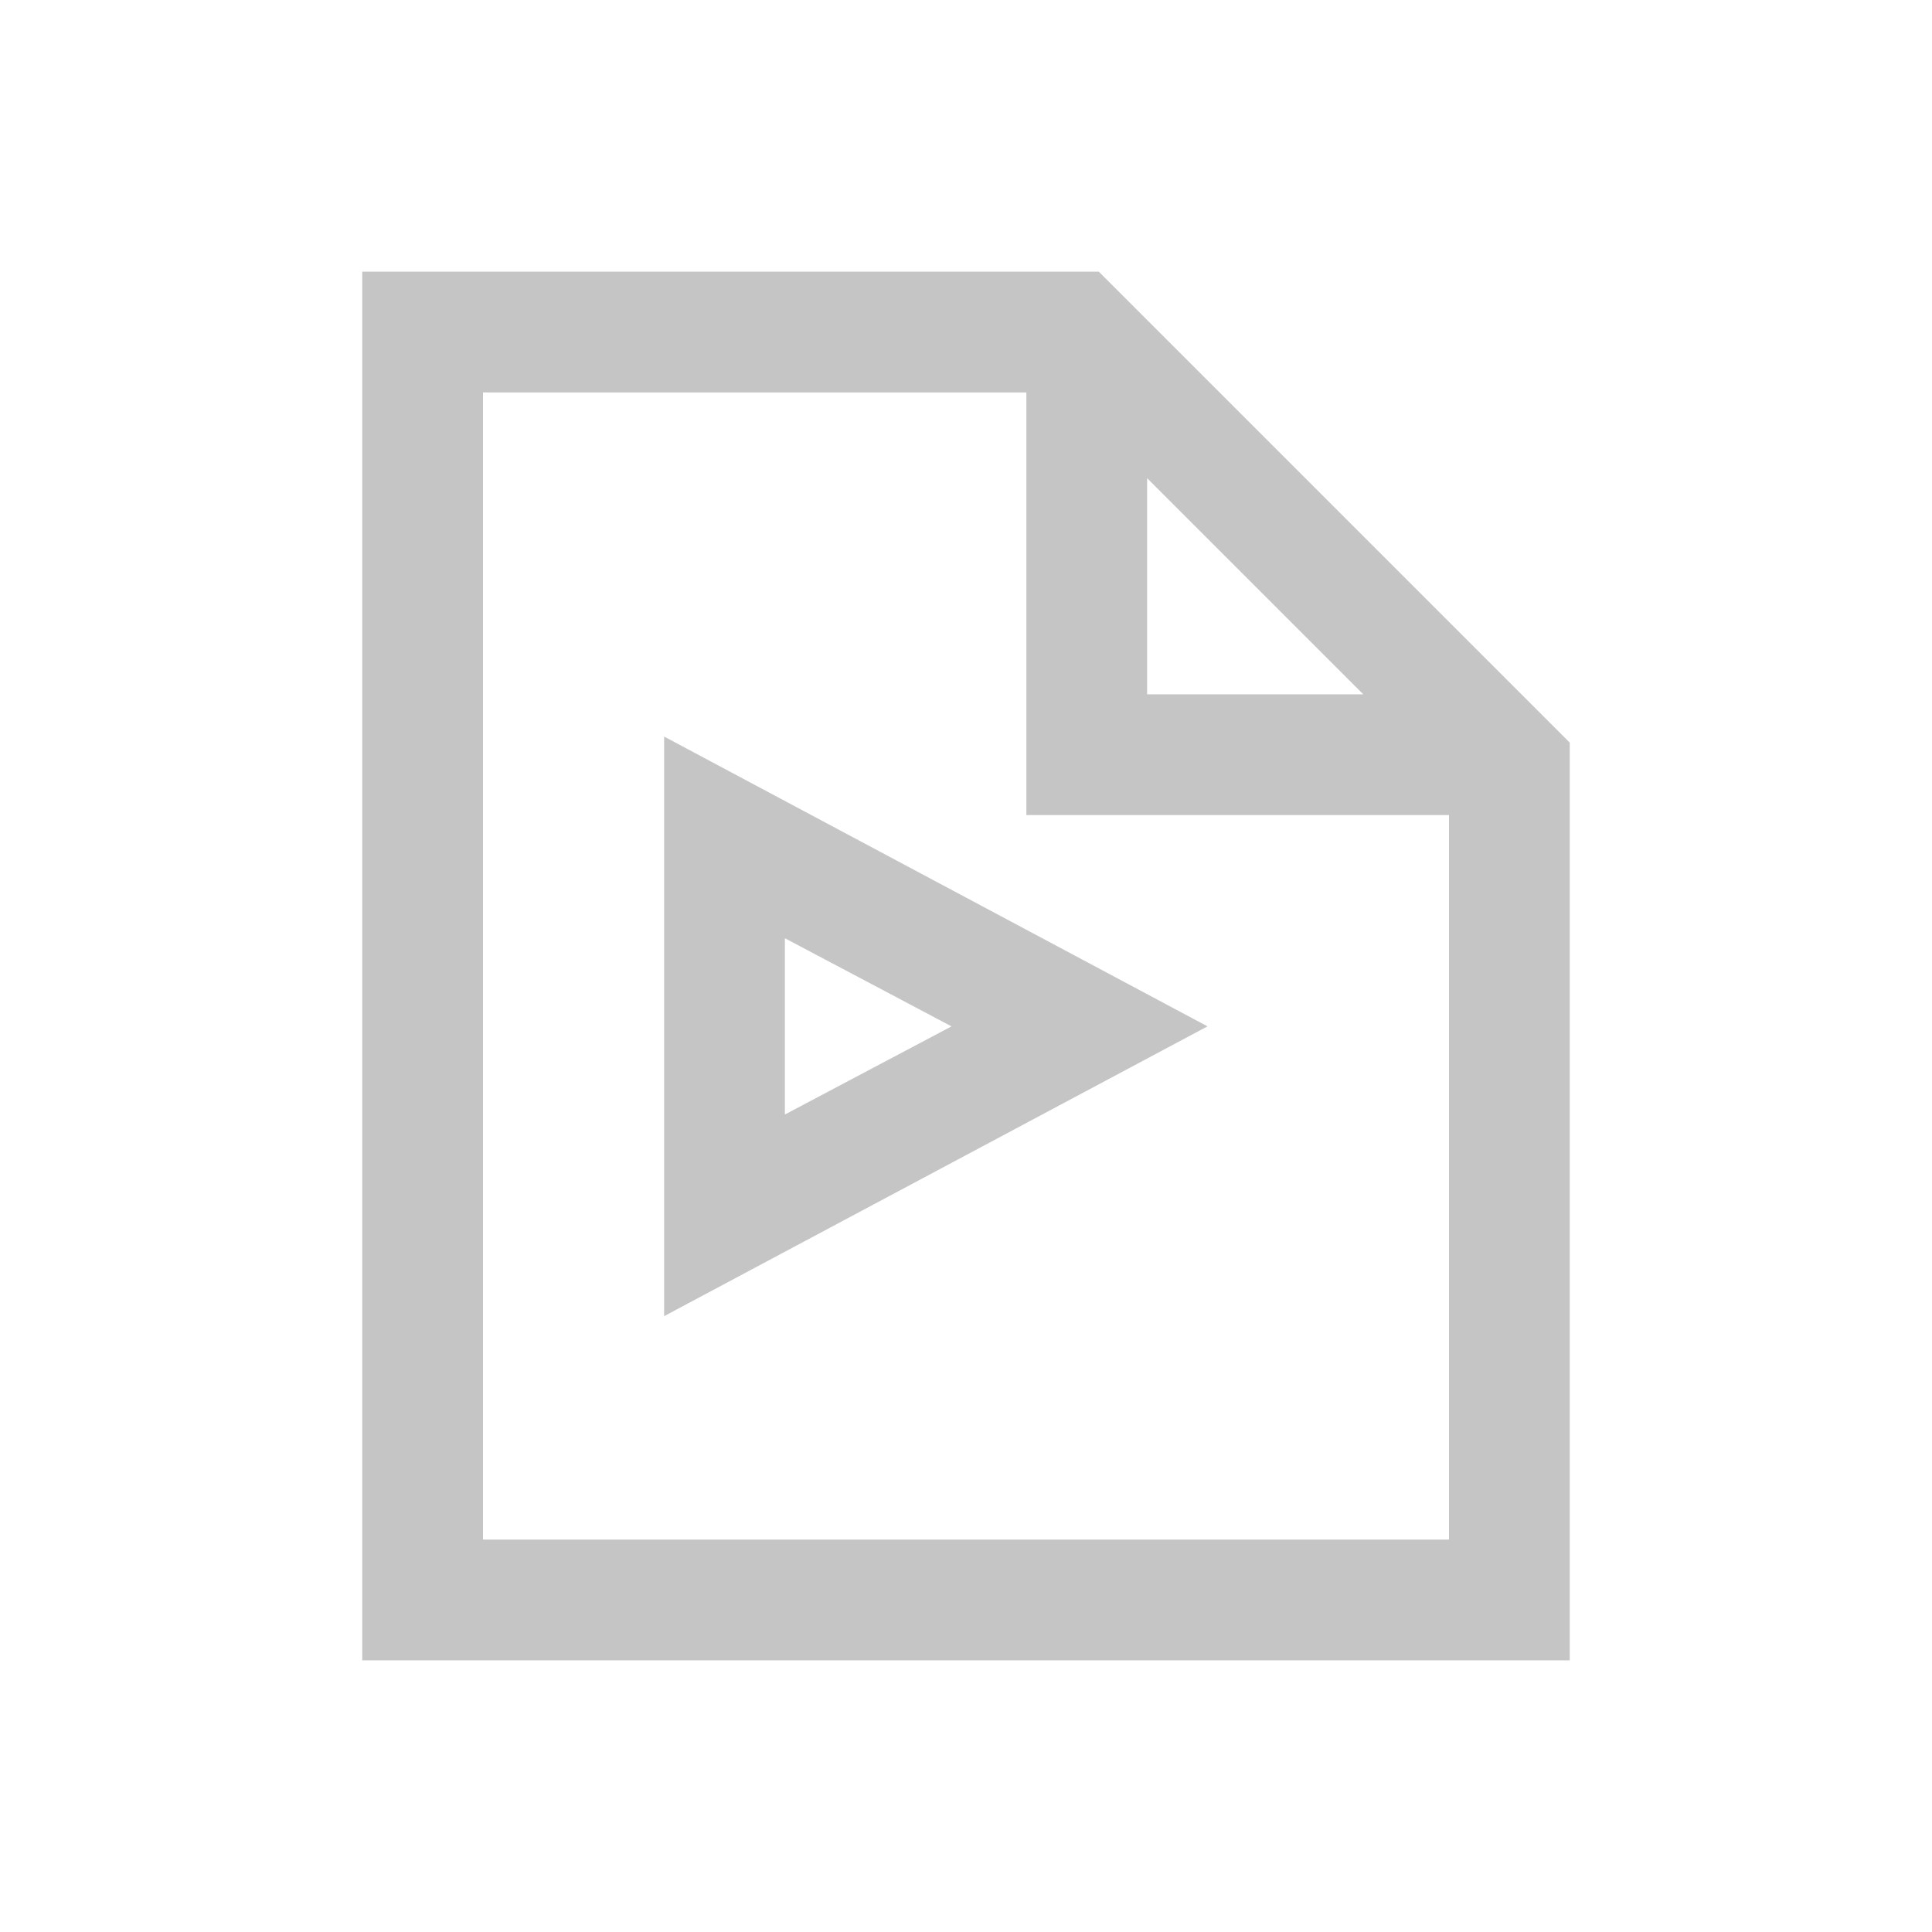
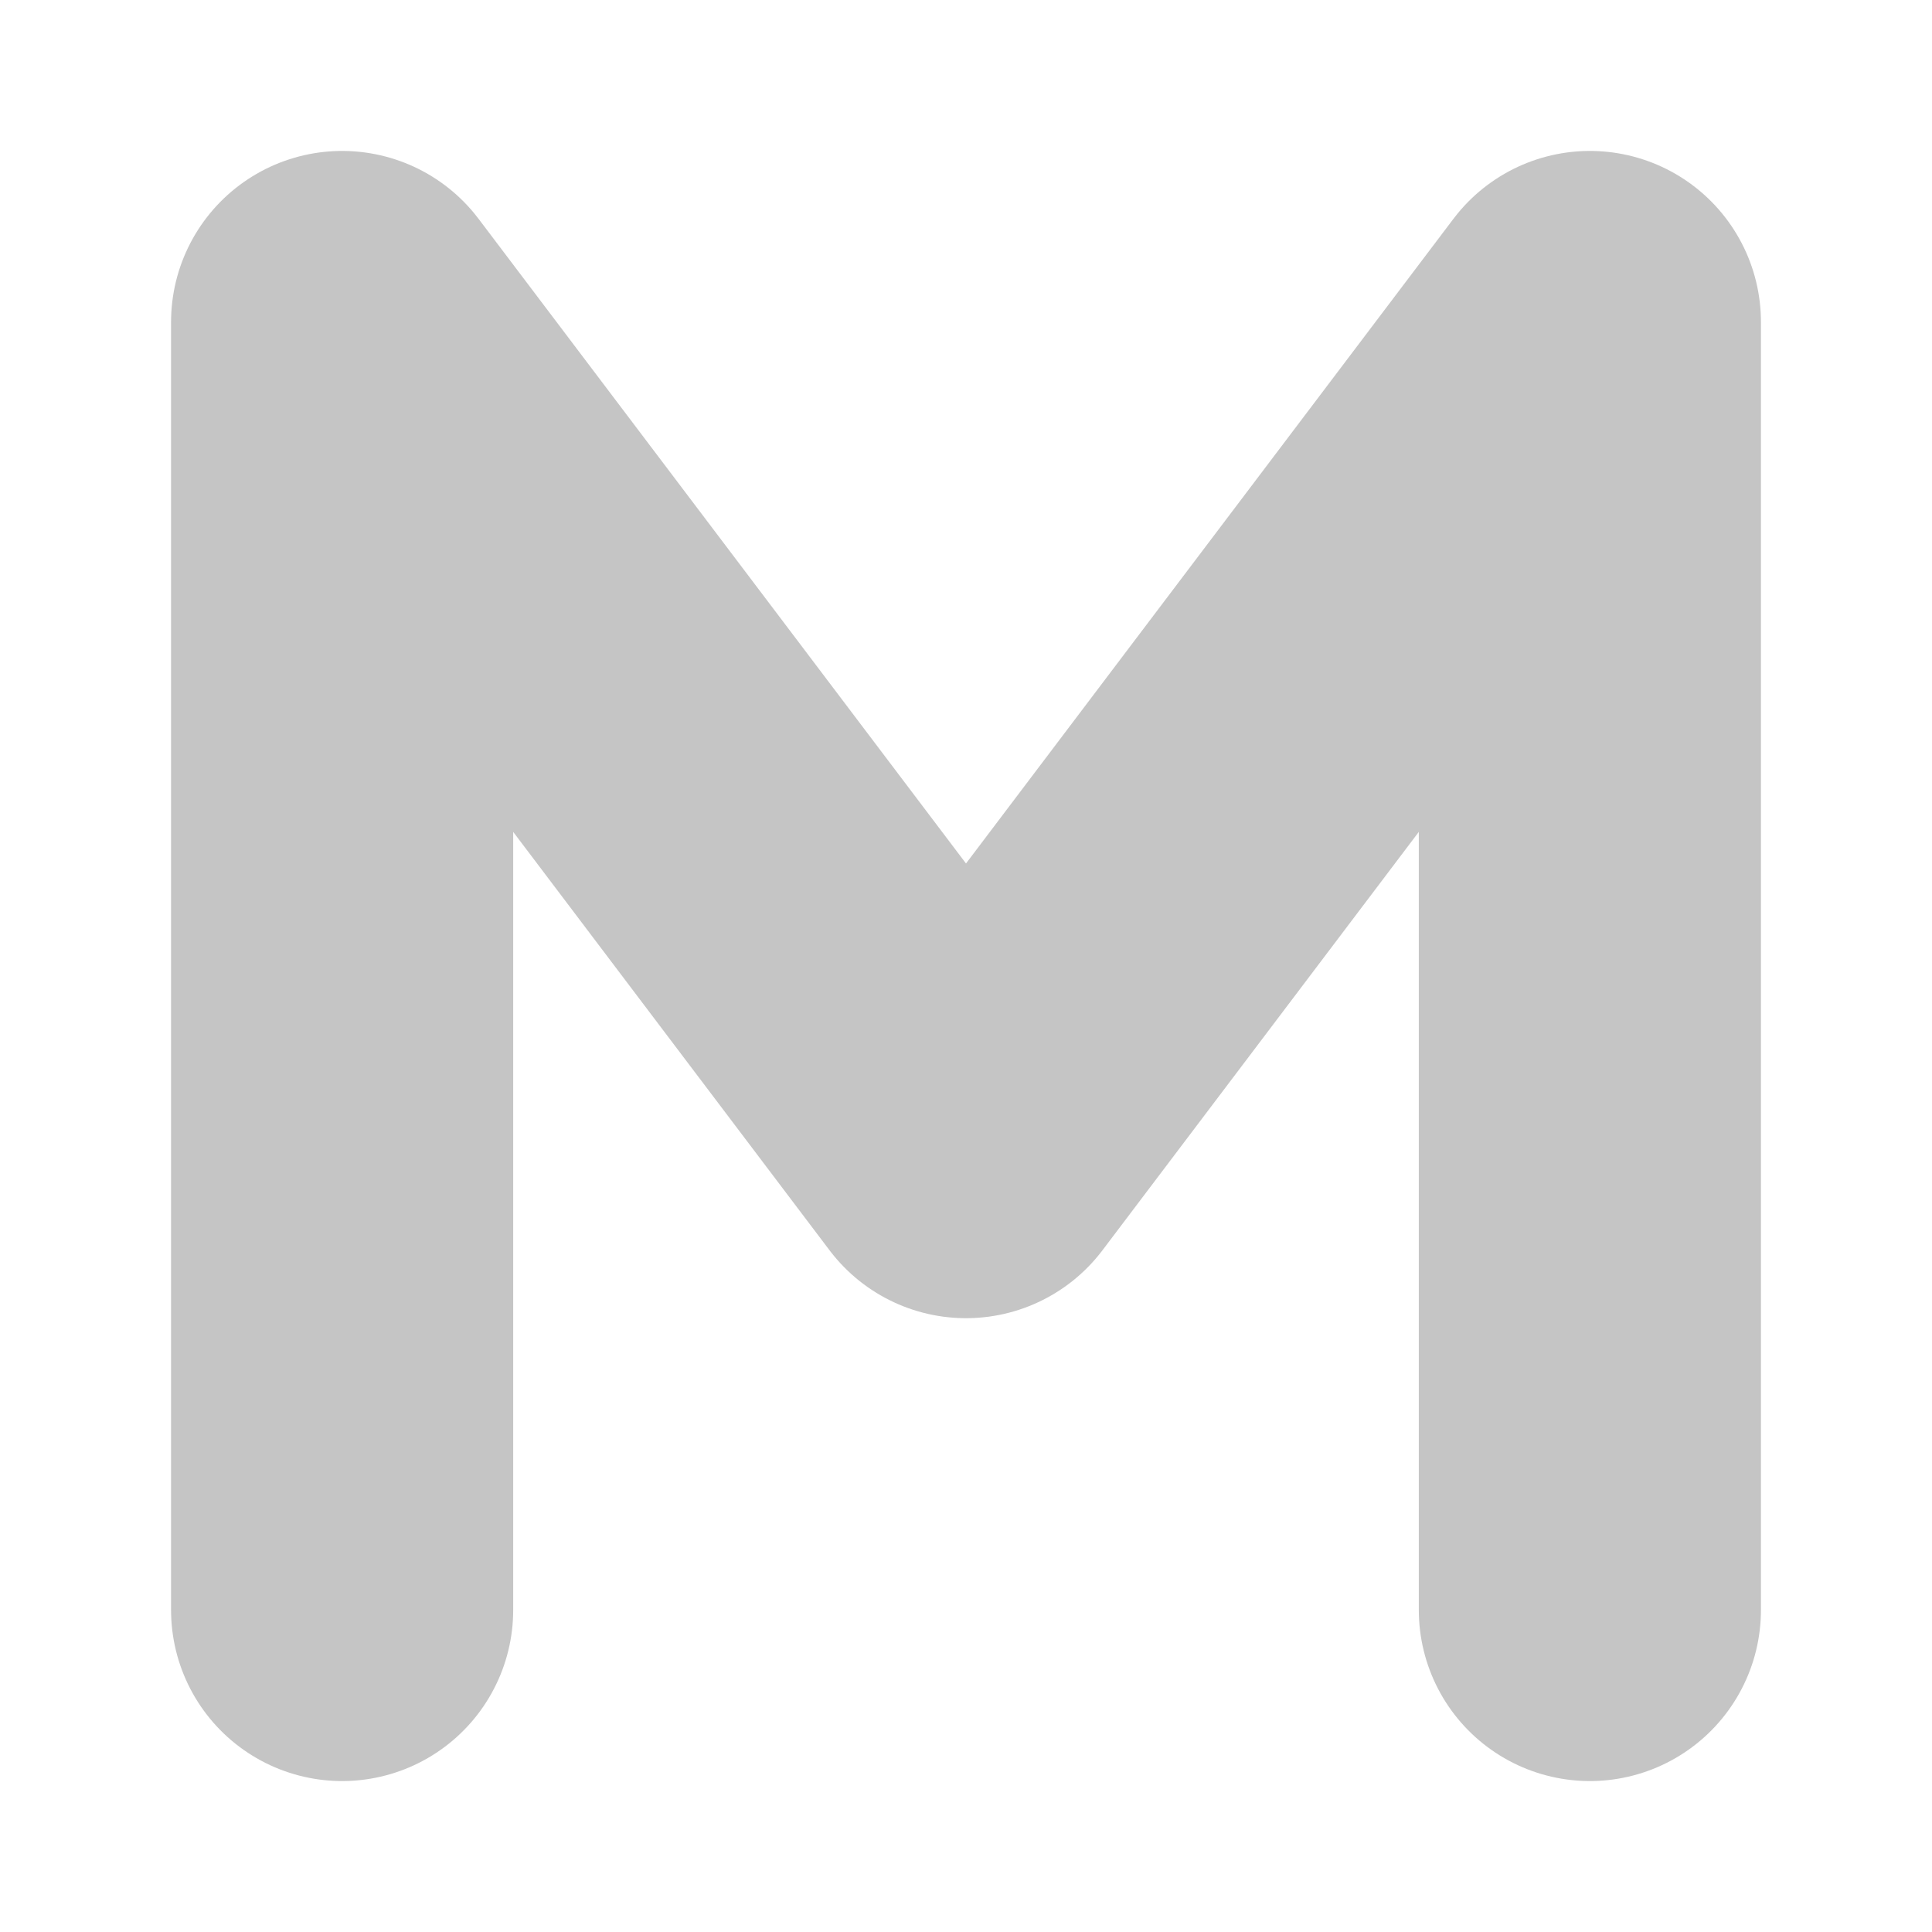
- <svg xmlns="http://www.w3.org/2000/svg" width="16" height="16" viewBox="0 0 16 16">
-   <path fill="#C5C5C5" d="M3 2.25h6.1L13 6.15v7.6H3V2.25Zm1 1v9.5h8v-6H8.5v-3.5H4Zm5.5.71v1.79h1.79L9.5 3.96ZM5.5 6.1 10 8.5l-4.5 2.4V6.1Zm1 1.67v1.46l1.38-.73-1.38-.73Z" />
+ <svg xmlns="http://www.w3.org/2000/svg" width="16" height="16" viewBox="0 0 24 24">
+   <path d="M4.25 20V4L12 14.25L19.75 4V20" fill="none" stroke="#C5C5C5" stroke-width="4.25" stroke-linecap="round" stroke-linejoin="round" />
</svg>
